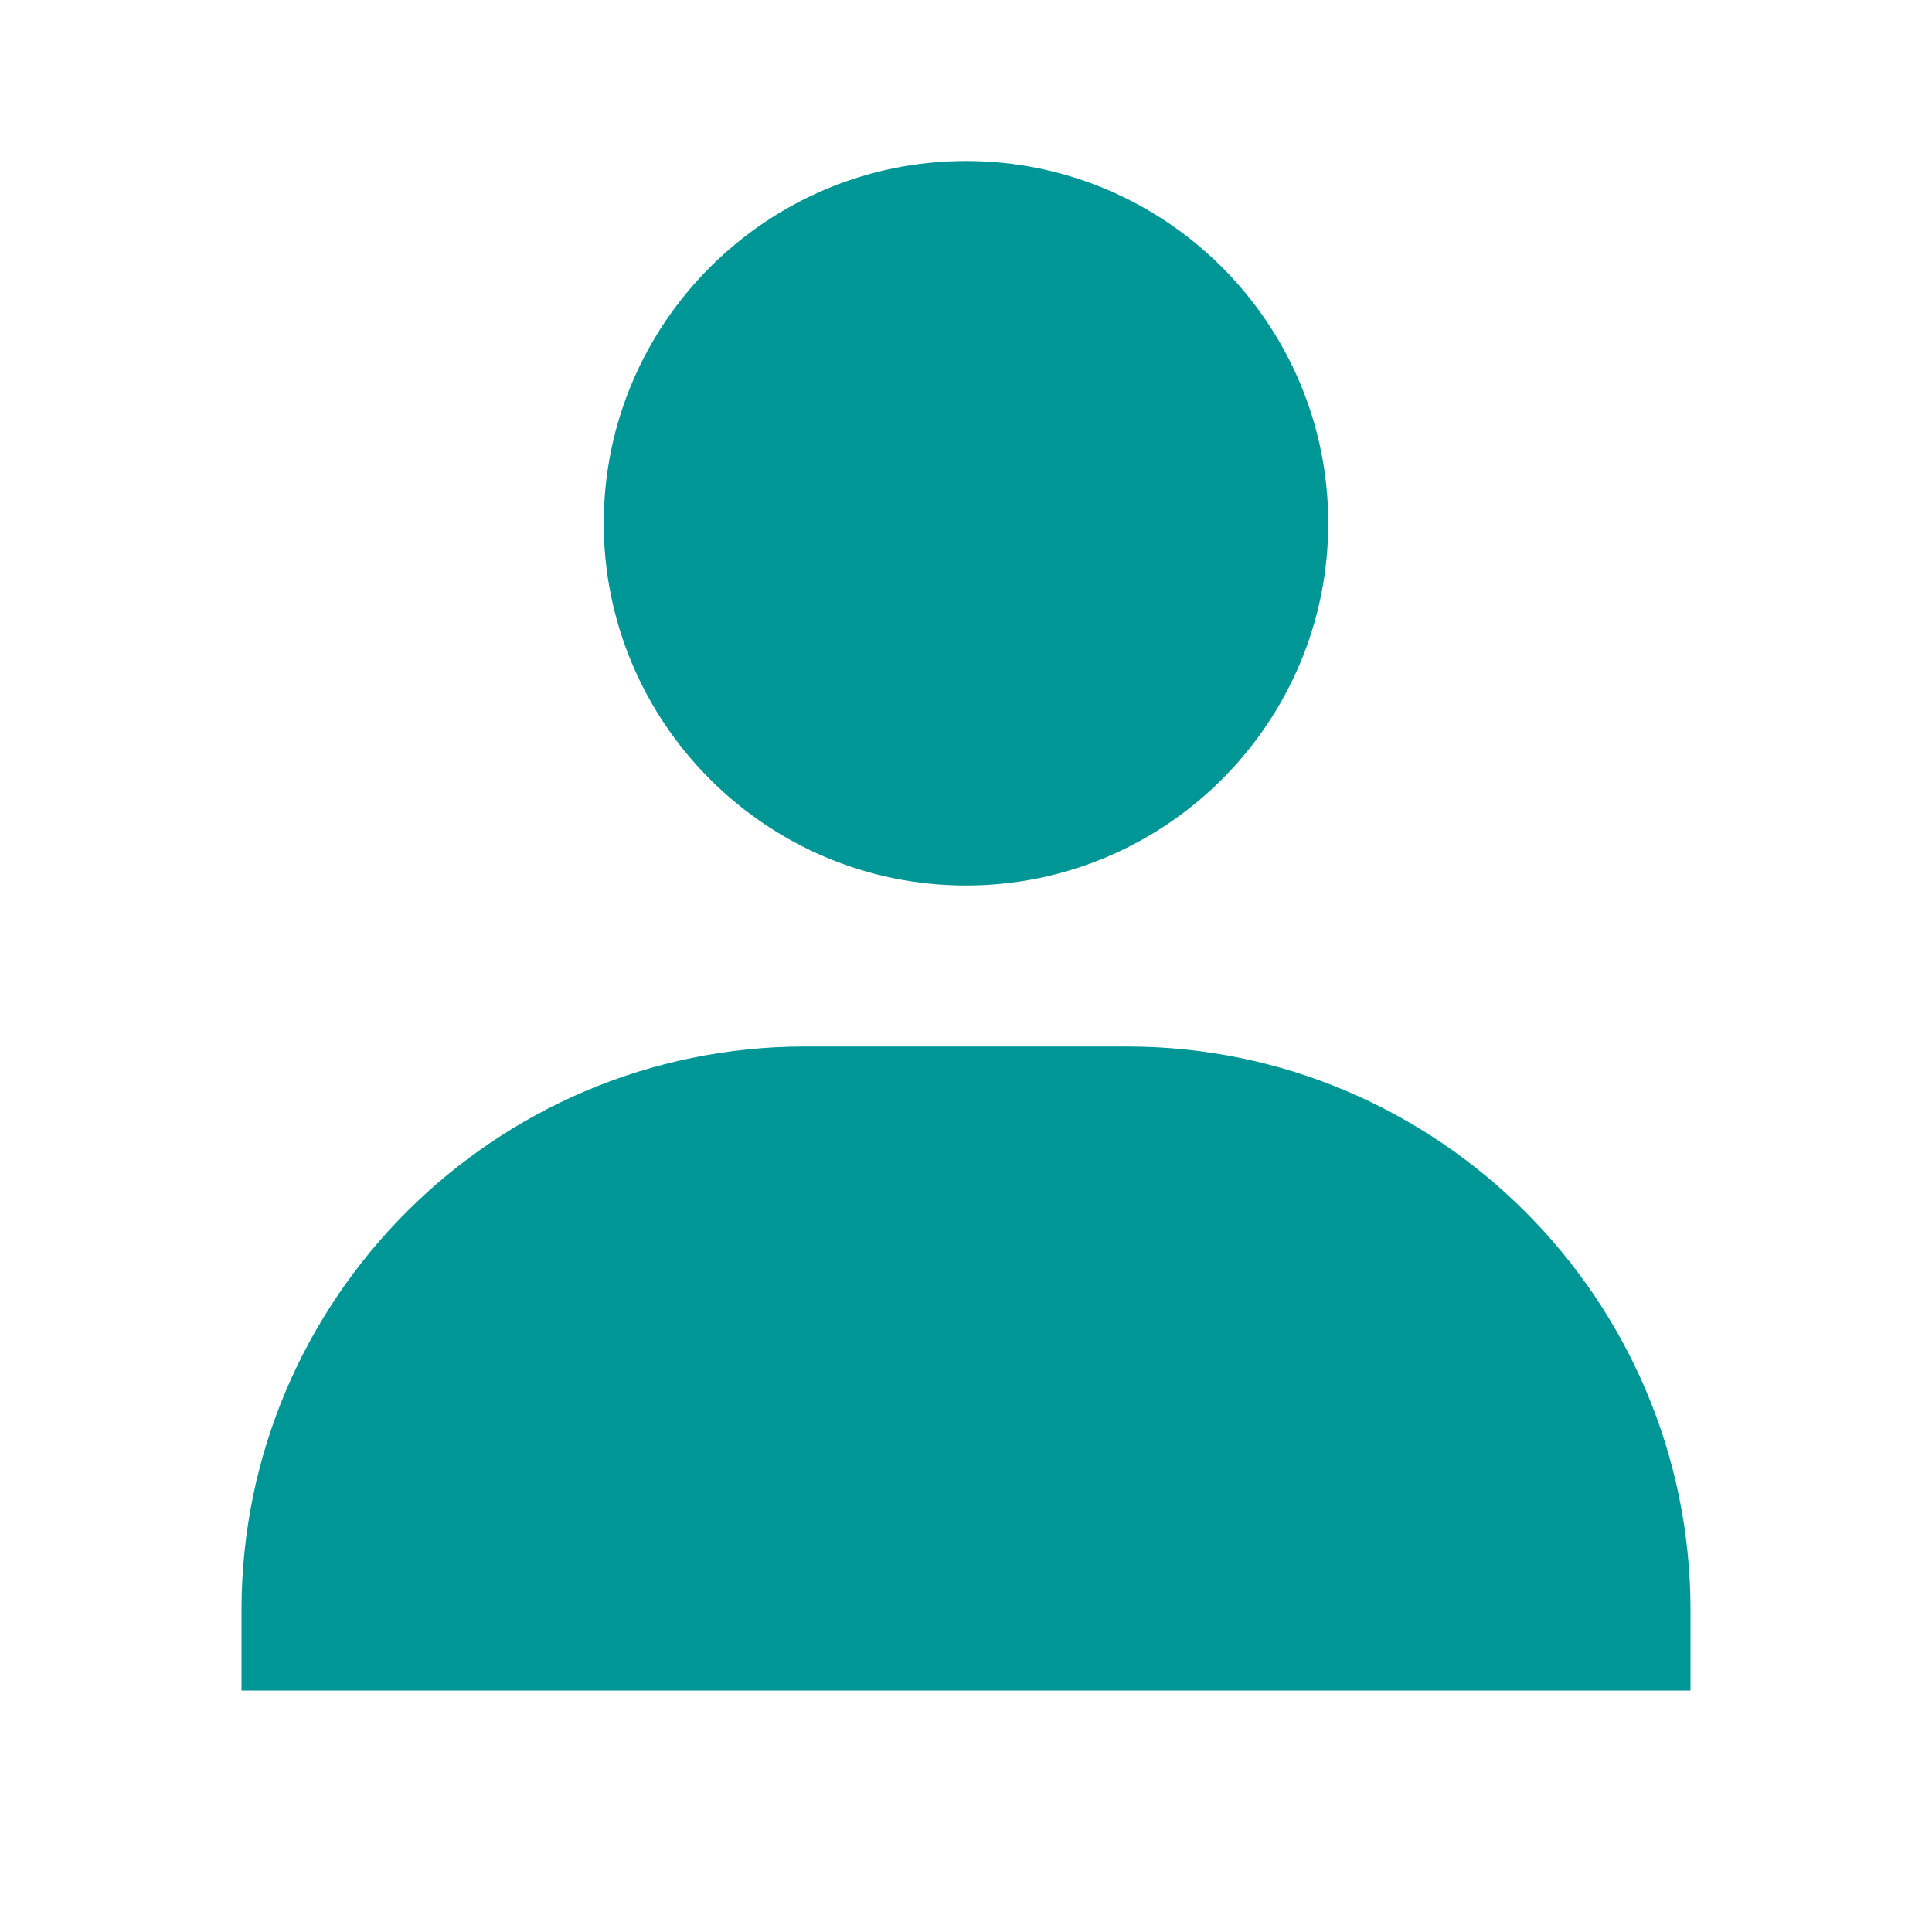
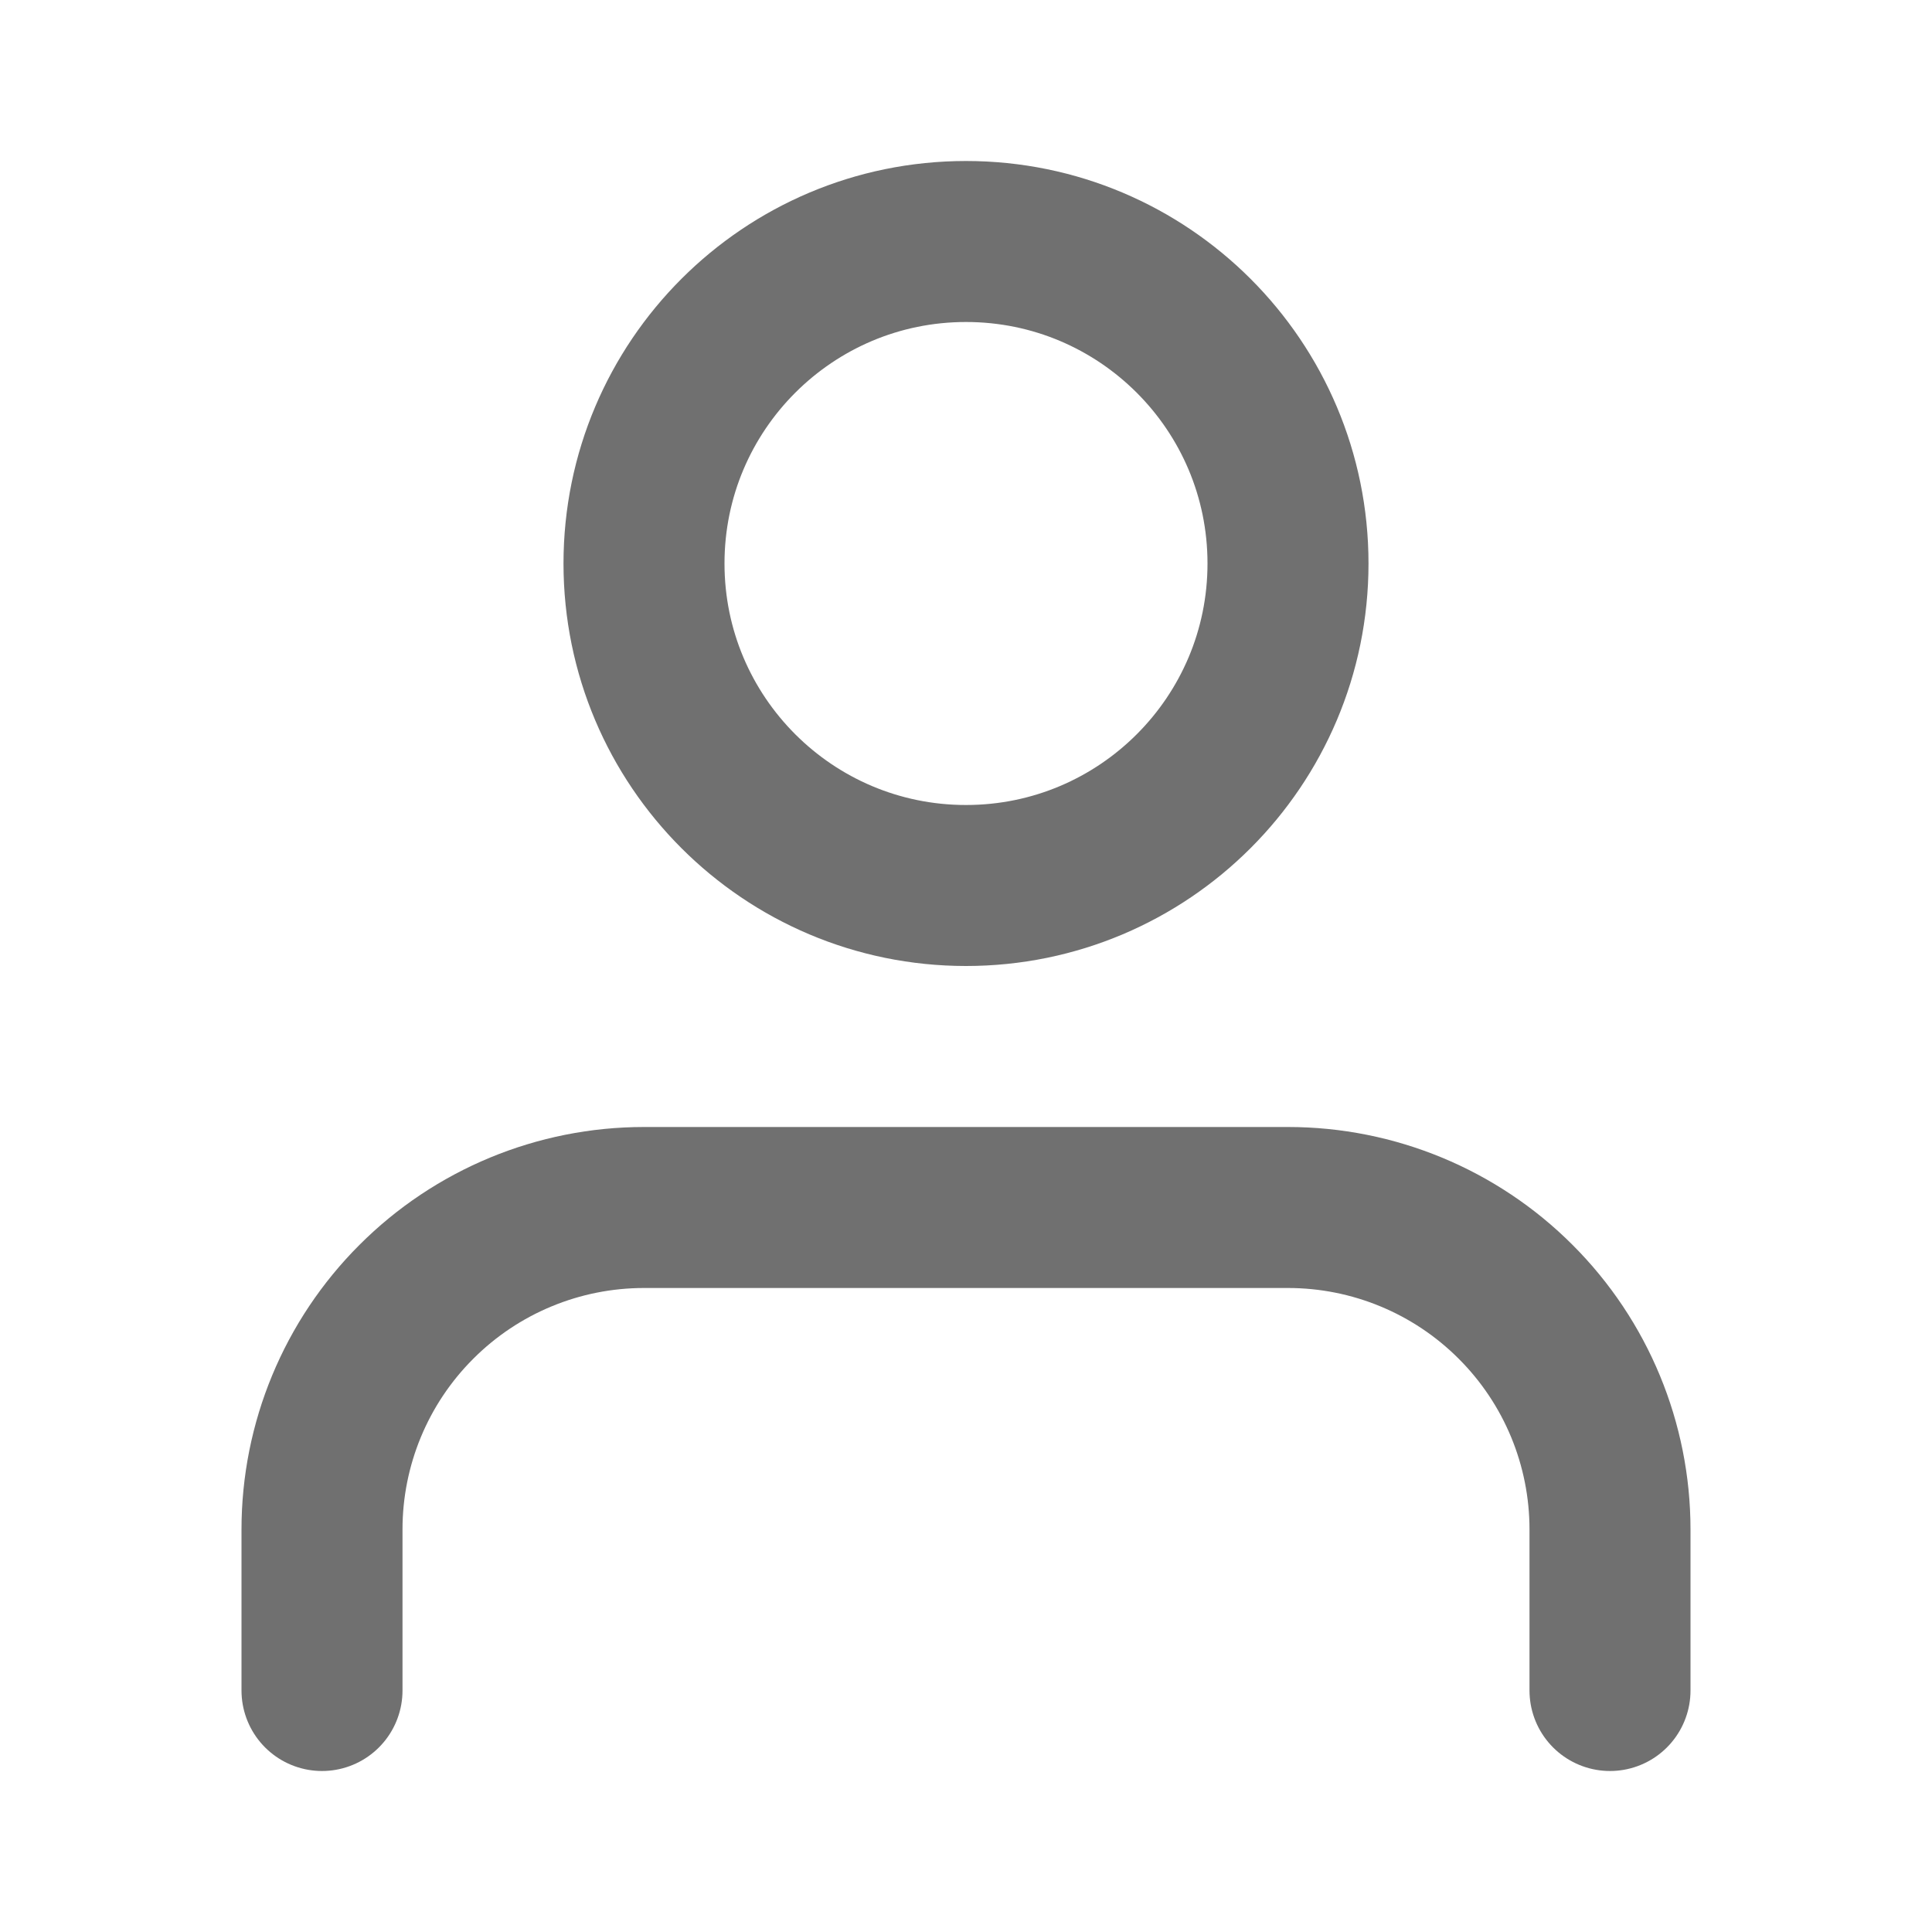
- <svg xmlns="http://www.w3.org/2000/svg" width="24" height="24" viewBox="0 0 24 24" style="fill: rgba(0, 150, 150, 1);transform: ;msFilter:;">
-   <path d="M7.5 6.5C7.5 8.981 9.519 11 12 11s4.5-2.019 4.5-4.5S14.481 2 12 2 7.5 4.019 7.5 6.5zM20 21h1v-1c0-3.859-3.141-7-7-7h-4c-3.86 0-7 3.141-7 7v1h17z" />
+ <svg xmlns="http://www.w3.org/2000/svg" width="24" height="24" viewBox="0 0 24 24" fill="none">
+   <path d="M20 21V19C20 17.939 19.579 16.922 18.828 16.172C18.078 15.421 17.061 15 16 15H8C6.939 15 5.922 15.421 5.172 16.172C4.421 16.922 4 17.939 4 19V21" stroke="#707070" stroke-width="2" stroke-linecap="round" stroke-linejoin="round" />
+   <path d="M12 11C14.209 11 16 9.209 16 7C16 4.791 14.209 3 12 3C9.791 3 8 4.791 8 7C8 9.209 9.791 11 12 11Z" stroke="#707070" stroke-width="2" stroke-linecap="round" stroke-linejoin="round" />
</svg>
